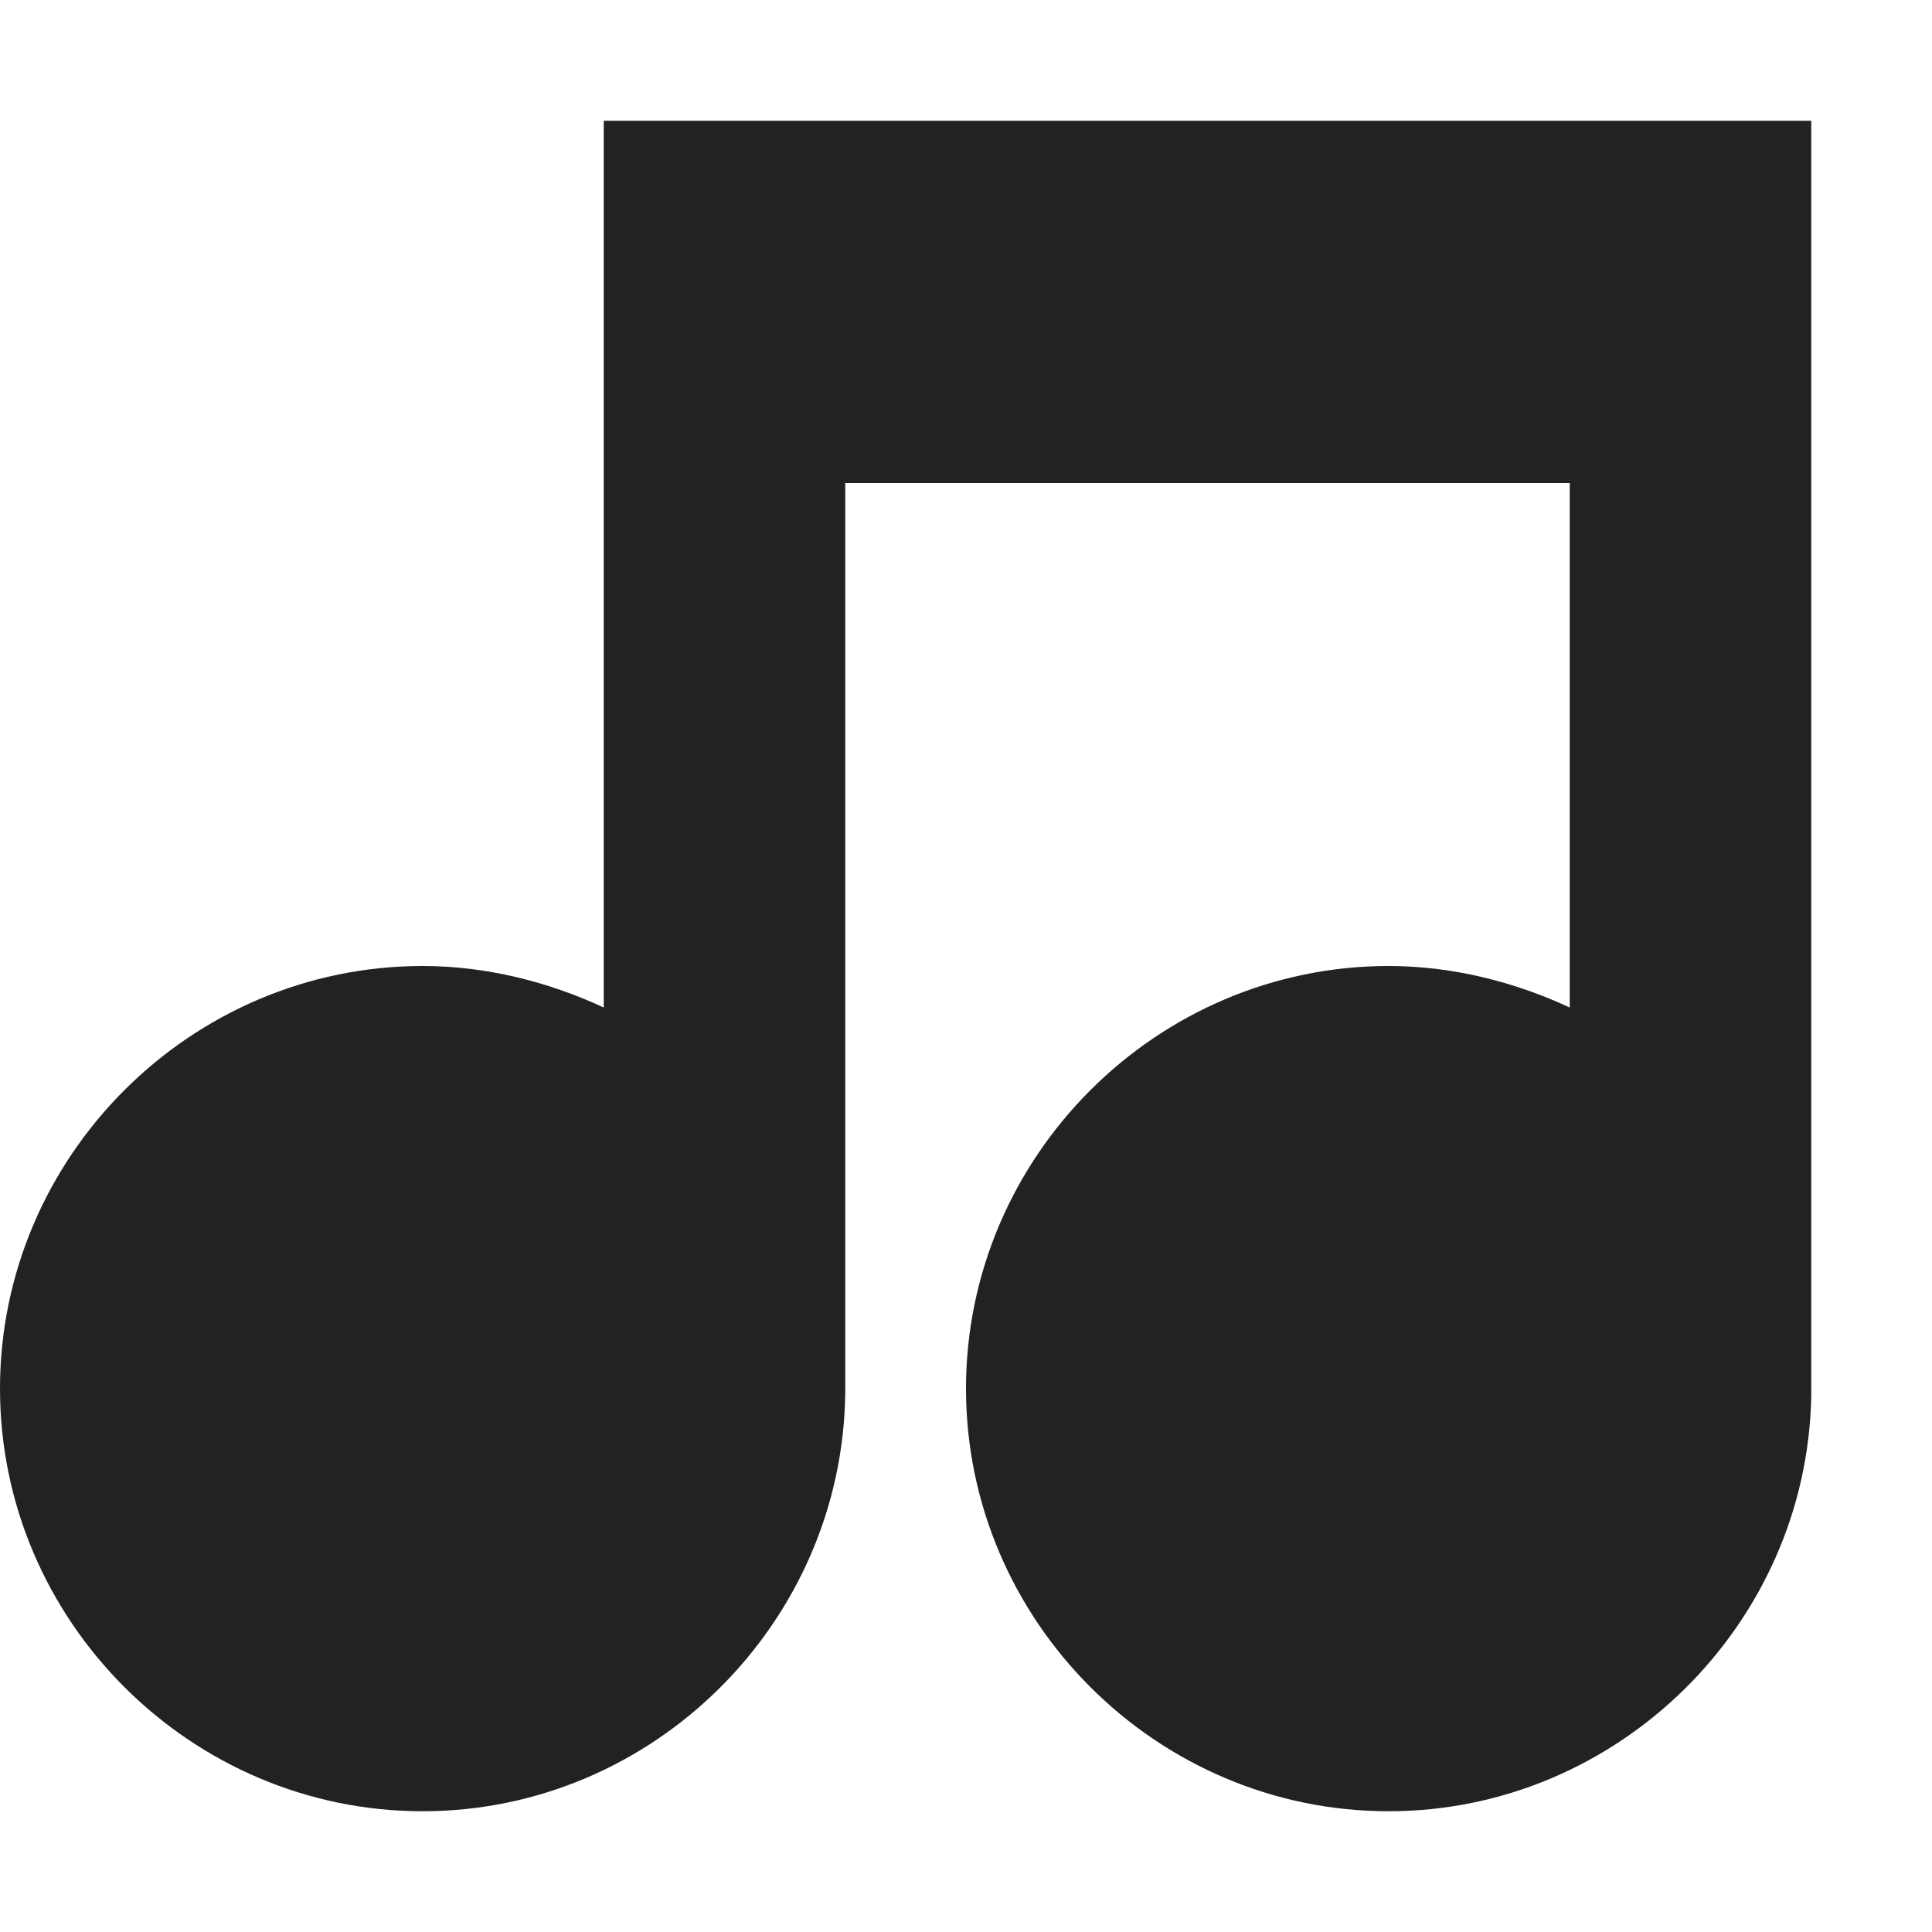
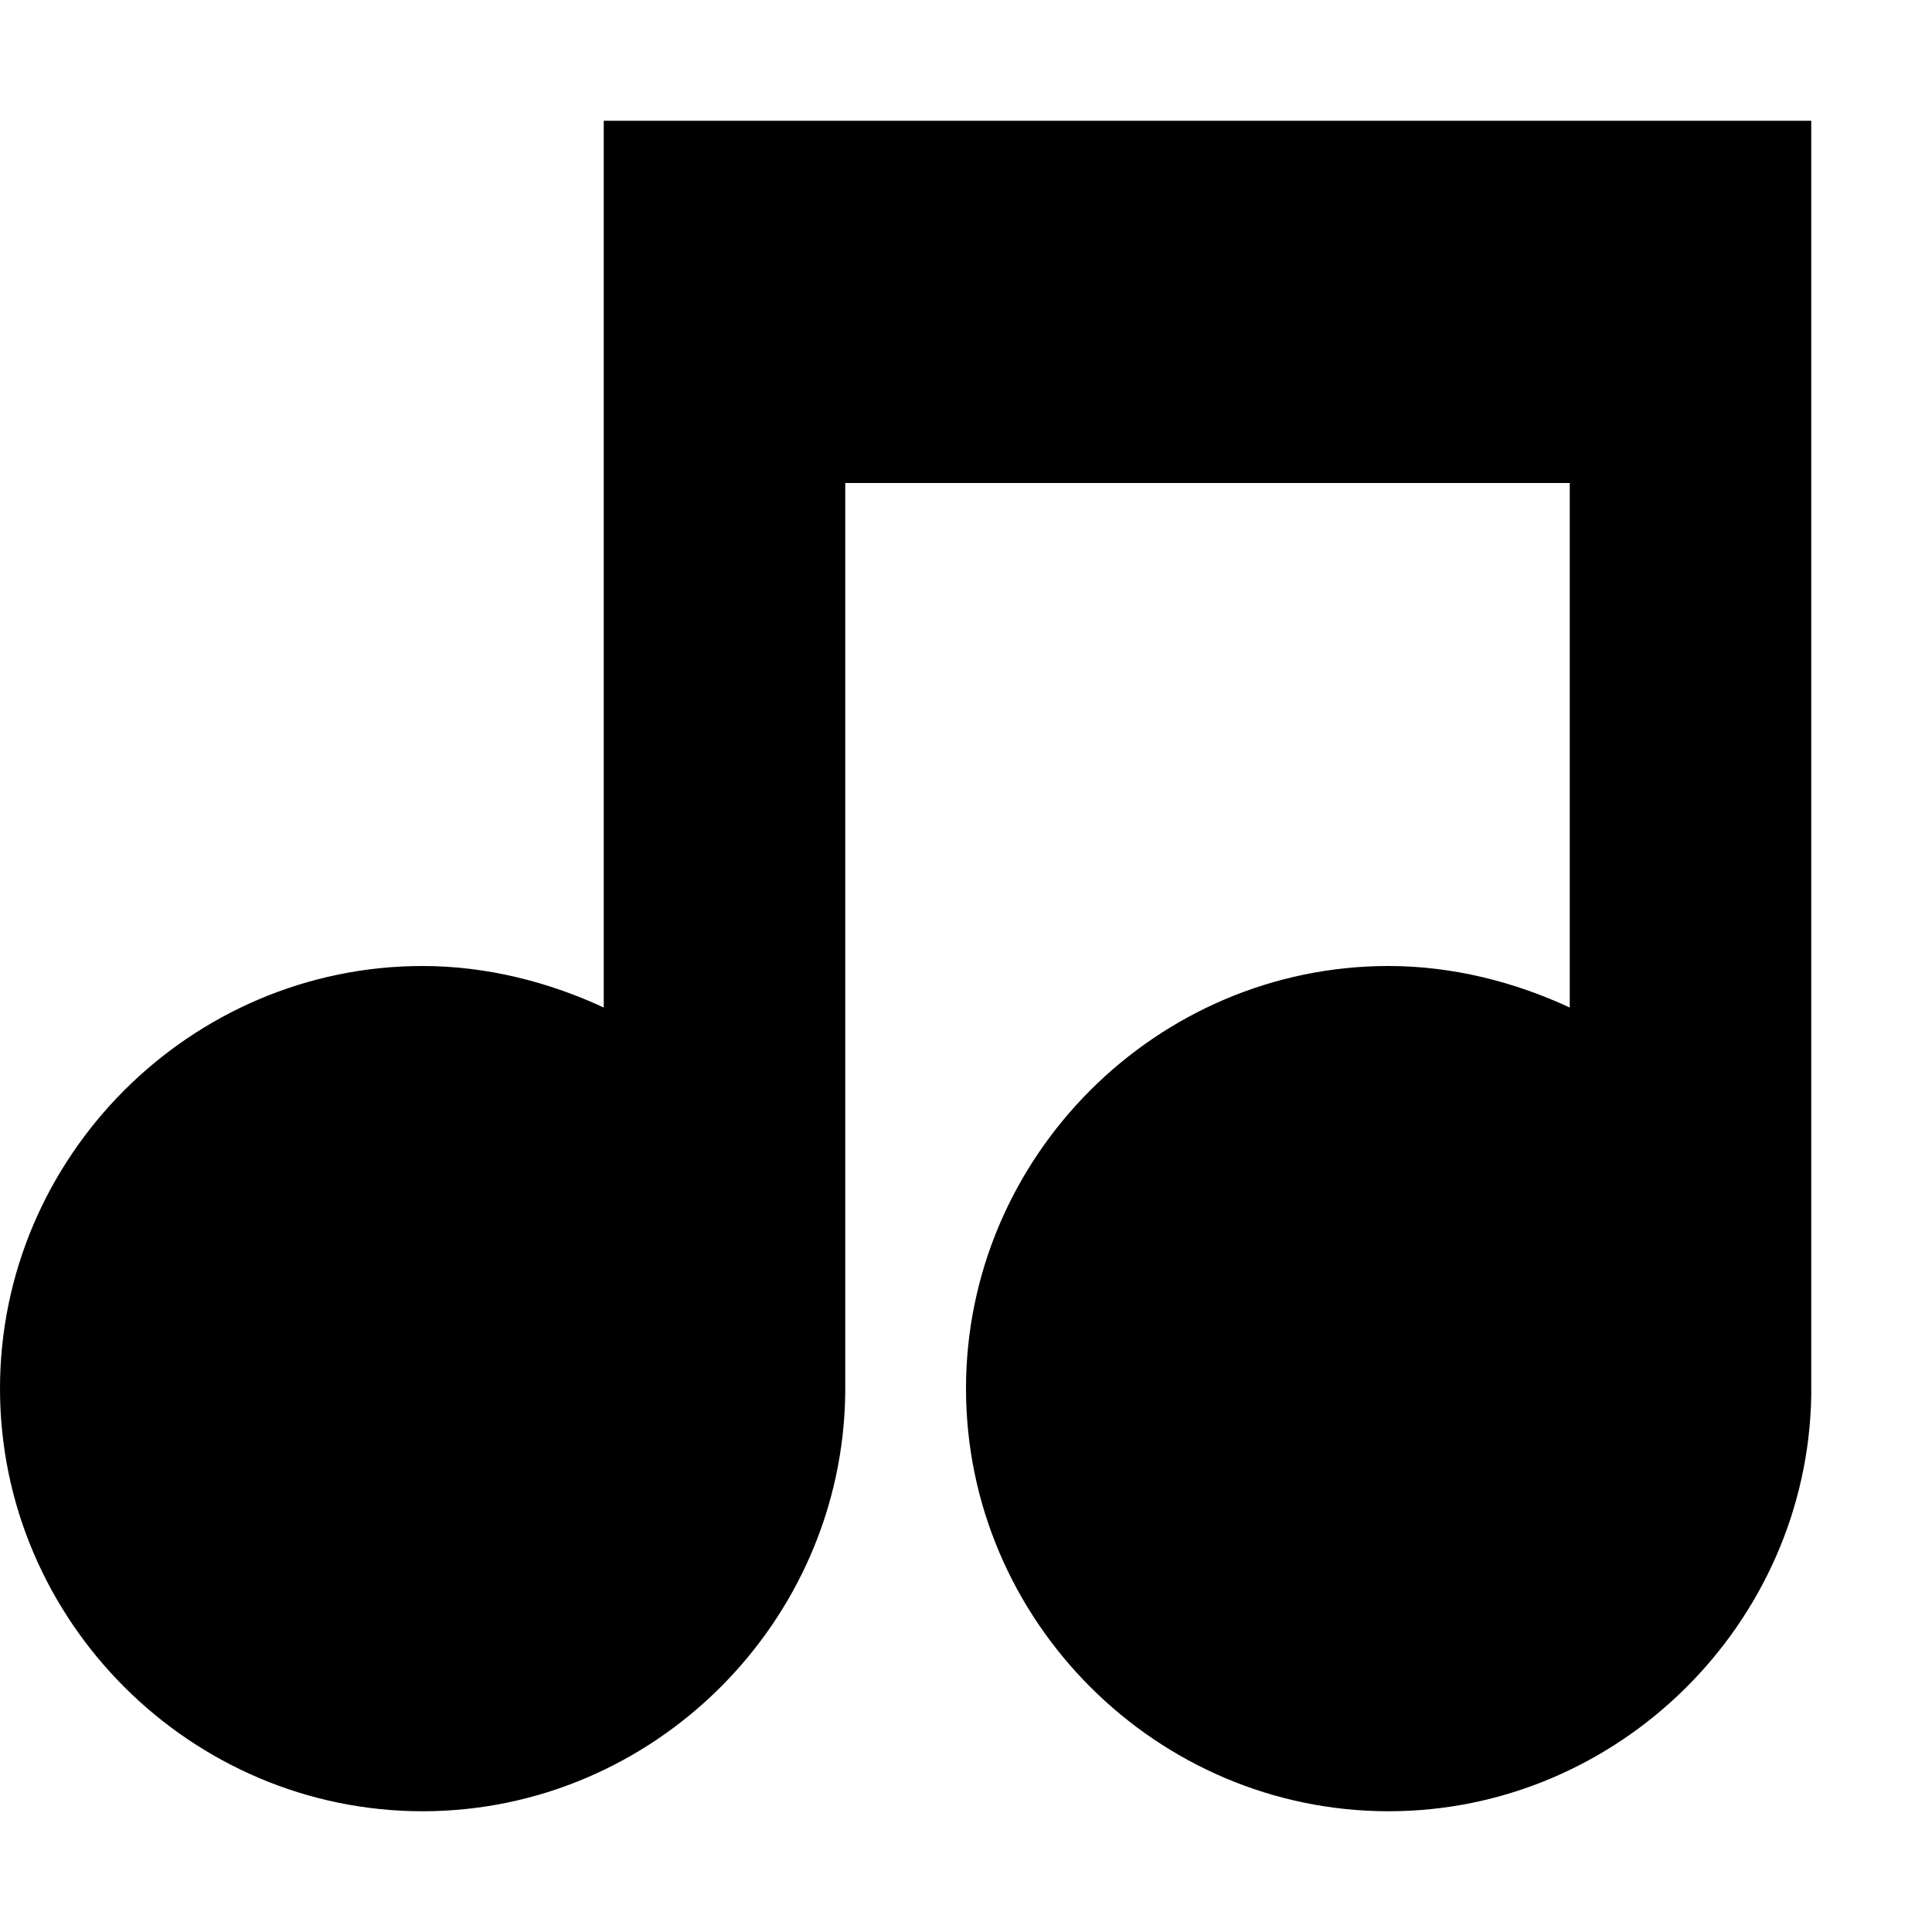
<svg xmlns="http://www.w3.org/2000/svg" height="16px" viewBox="0 0 16 16" width="16px">
-   <path d="m 5 1 v 7.344 c -0.453 -0.211 -0.969 -0.344 -1.5 -0.344 c -1.922 0 -3.5 1.578 -3.5 3.5 s 1.578 3.5 3.5 3.5 c 1.91 0 3.48 -1.562 3.5 -3.469 c 0 -0.012 0 -0.02 0 -0.031 v -7.5 h 6 v 4.344 c -0.453 -0.211 -0.969 -0.344 -1.5 -0.344 c -1.922 0 -3.5 1.578 -3.5 3.5 s 1.578 3.5 3.5 3.5 c 1.898 0 3.465 -1.547 3.5 -3.438 c 0 -0.023 0 -0.039 0 -0.062 v -10.5 z m 0 0" fill="#222222" />
+   <path d="m 5 1 v 7.344 c -0.453 -0.211 -0.969 -0.344 -1.5 -0.344 c -1.922 0 -3.5 1.578 -3.5 3.5 s 1.578 3.5 3.5 3.5 c 1.91 0 3.48 -1.562 3.5 -3.469 c 0 -0.012 0 -0.02 0 -0.031 v -7.5 h 6 v 4.344 c -0.453 -0.211 -0.969 -0.344 -1.5 -0.344 c -1.922 0 -3.5 1.578 -3.5 3.5 s 1.578 3.5 3.5 3.5 c 1.898 0 3.465 -1.547 3.5 -3.438 c 0 -0.023 0 -0.039 0 -0.062 v -10.5 z m 0 0" />
</svg>
